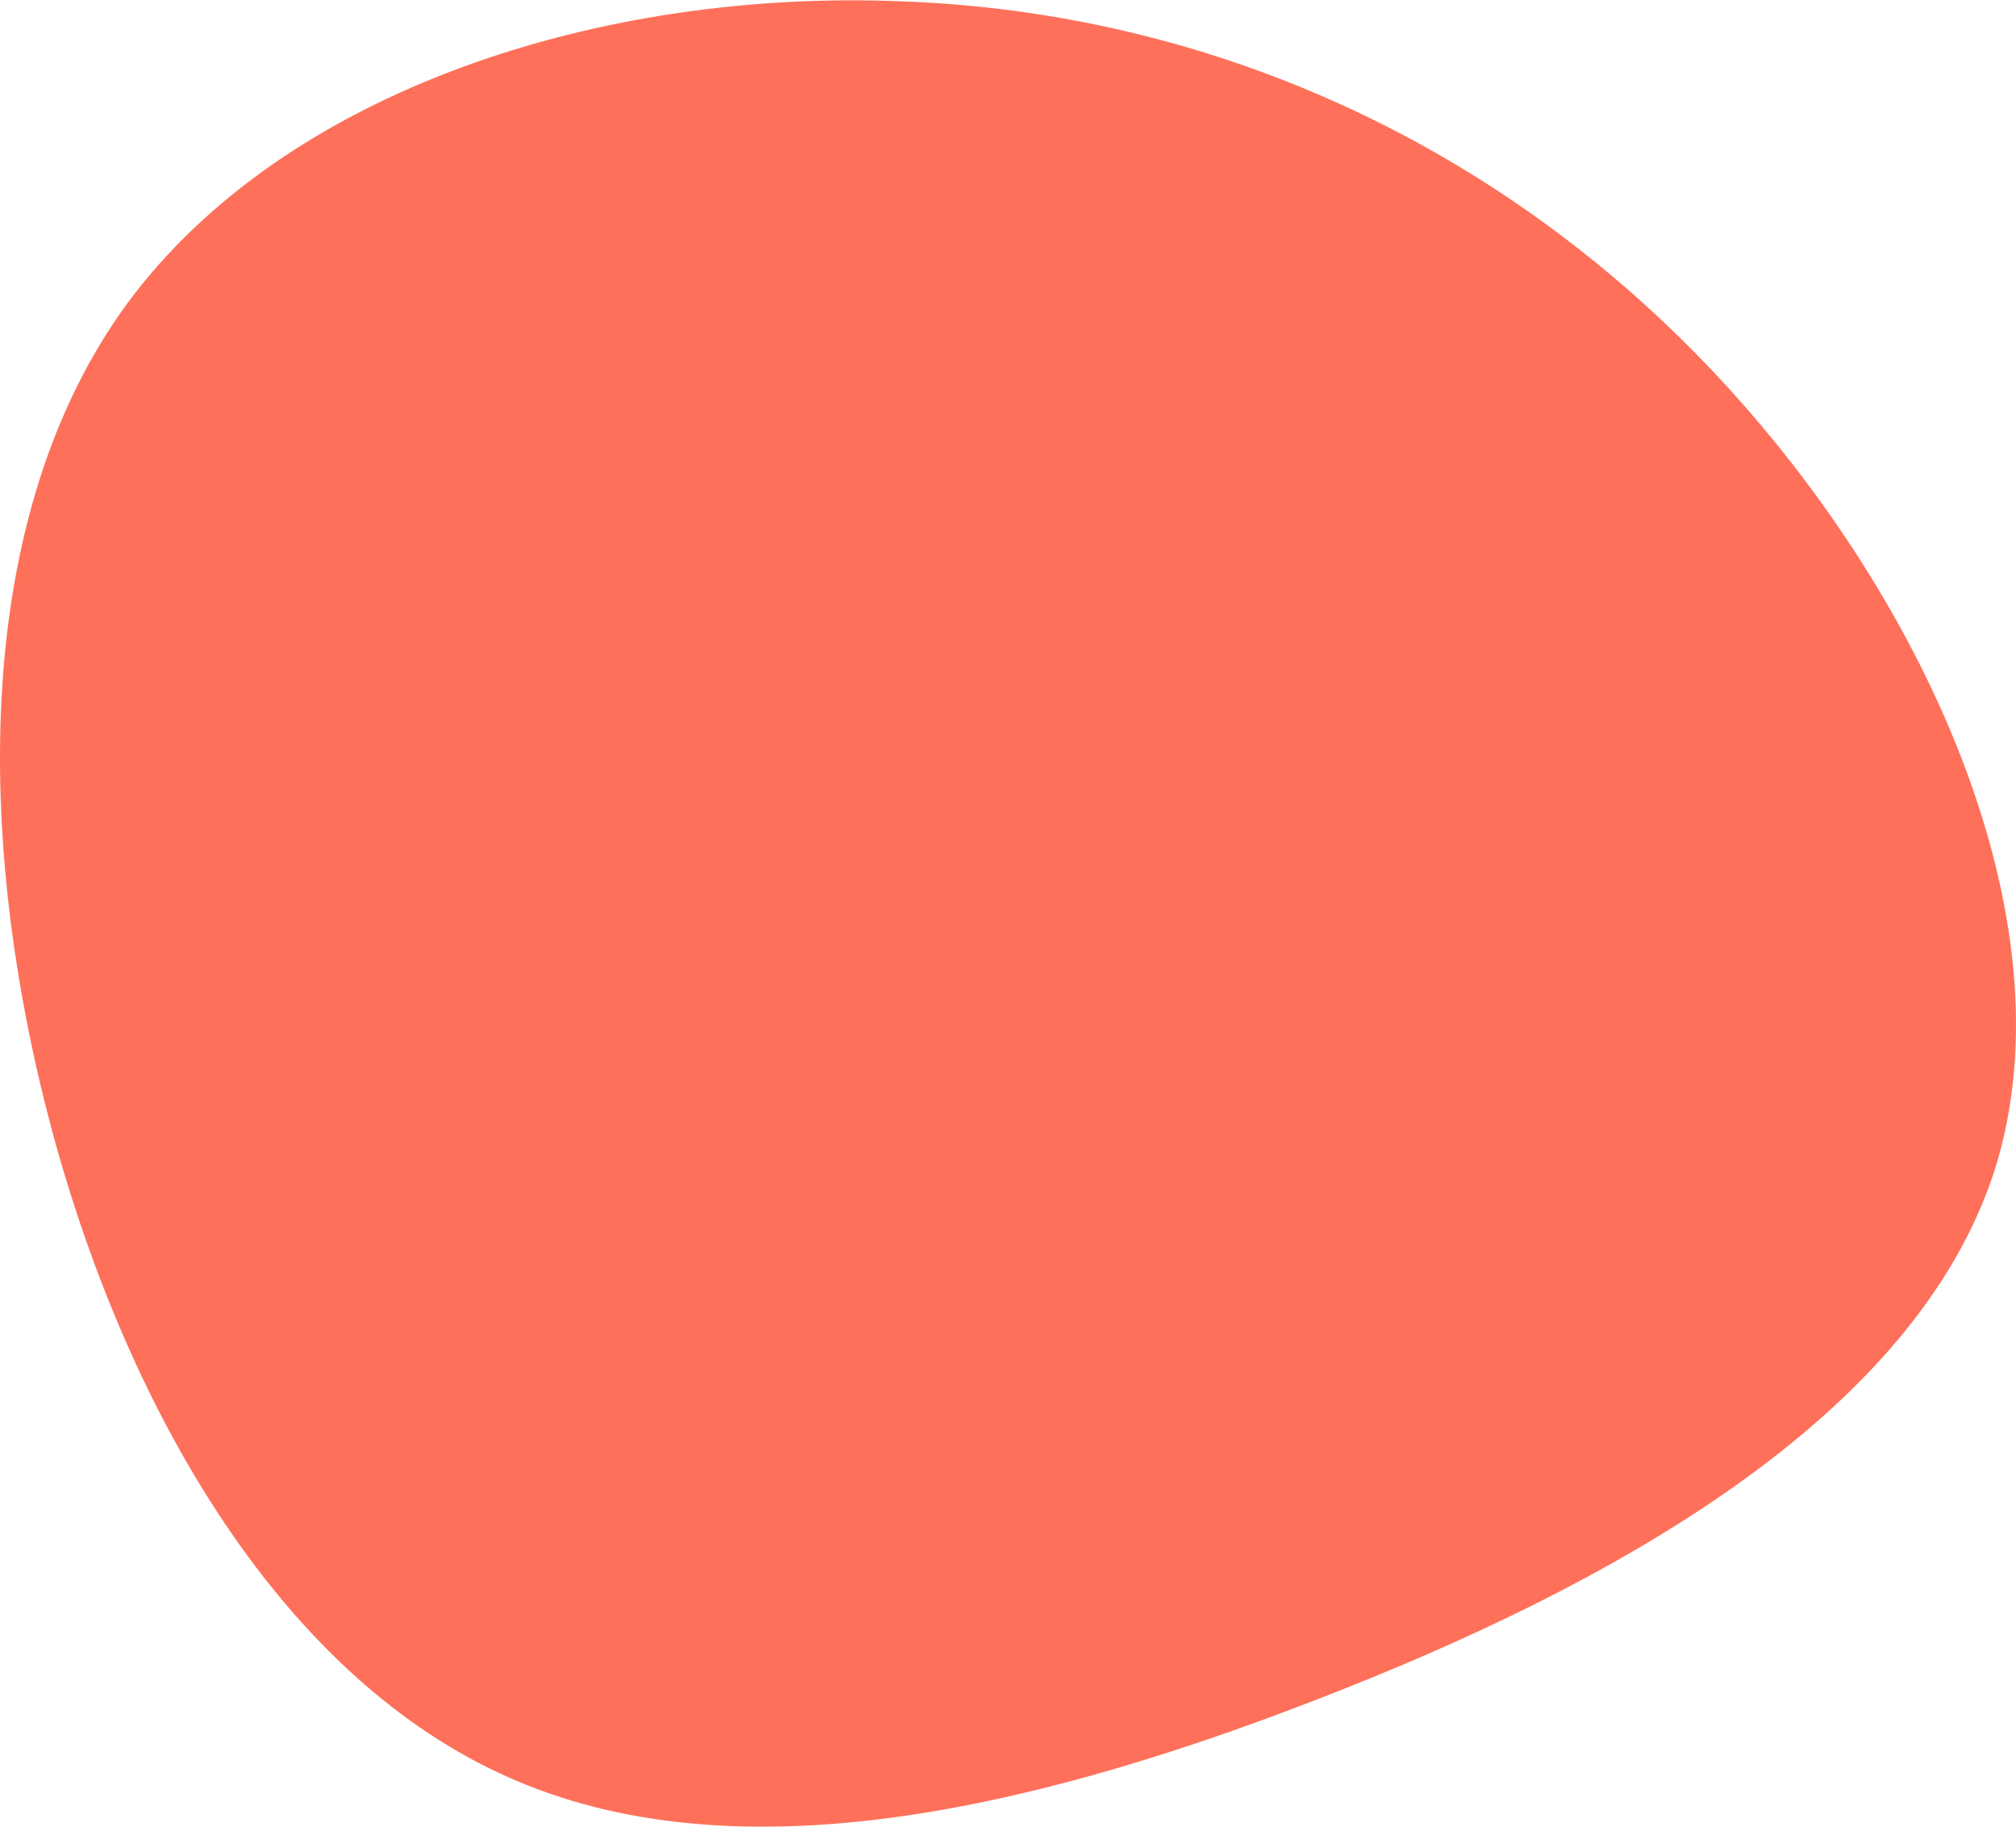
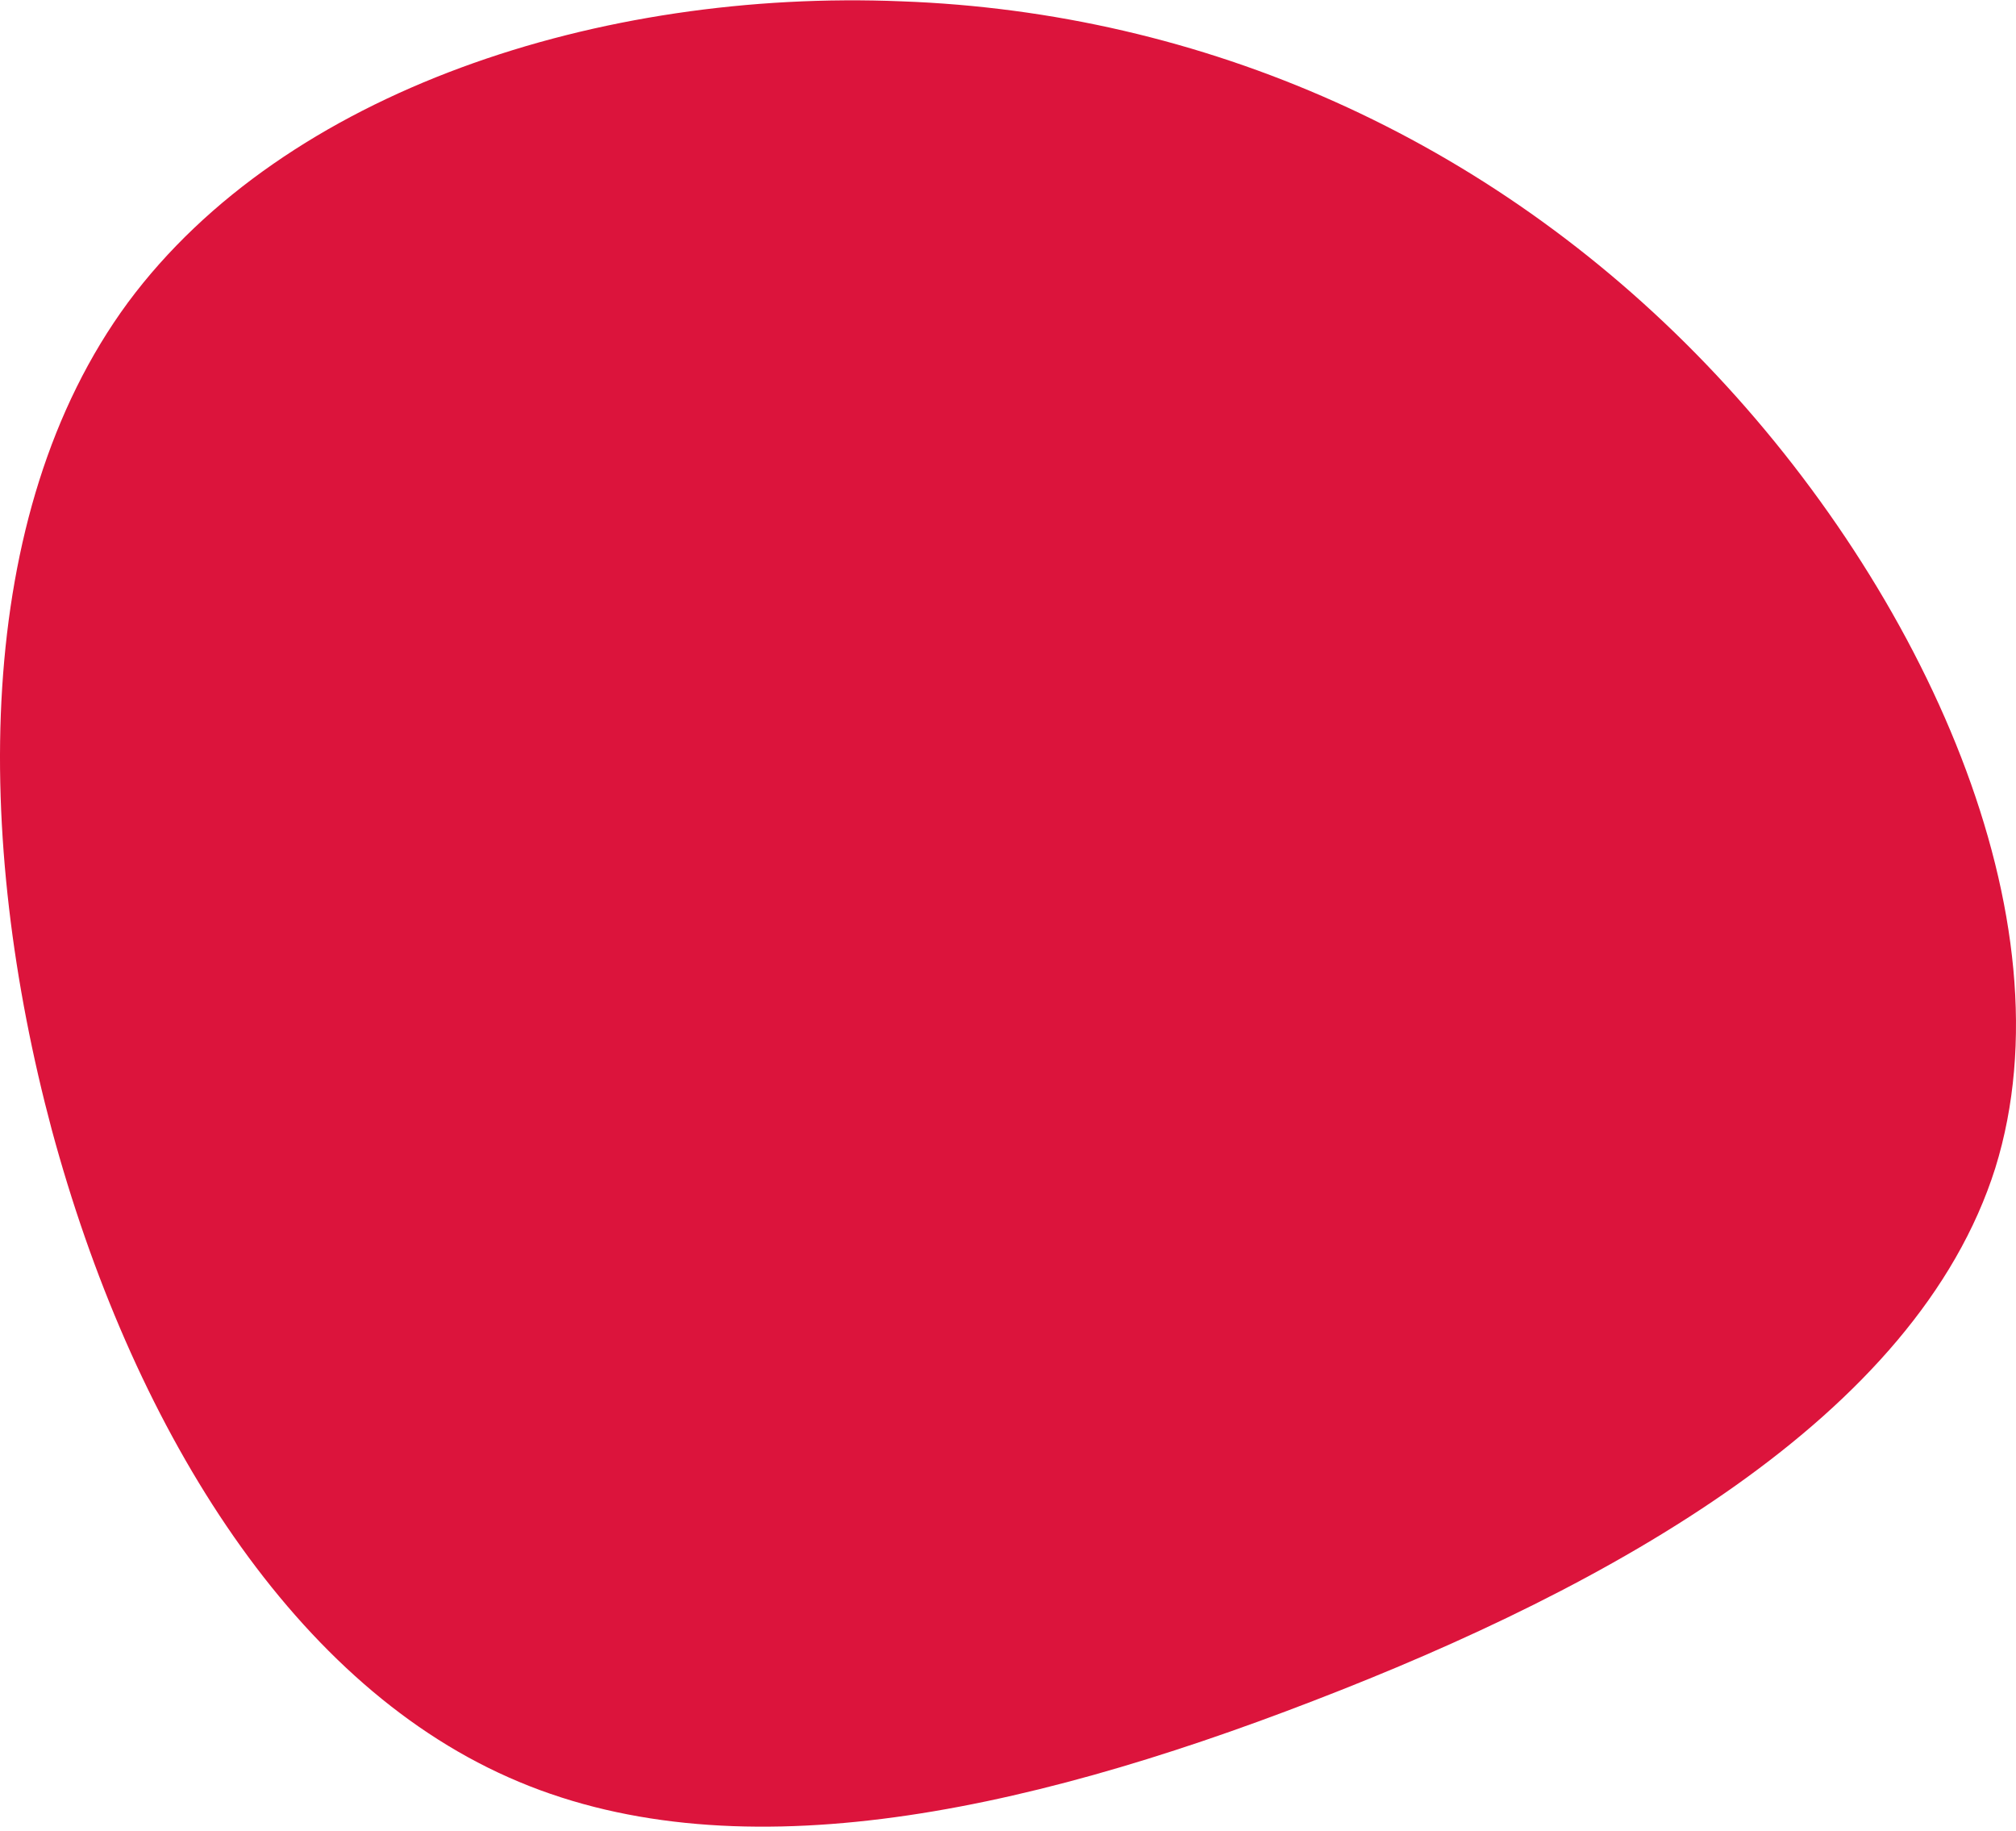
<svg xmlns="http://www.w3.org/2000/svg" width="509" height="462" viewBox="0 0 509 462" fill="none">
-   <path d="M430.684 91.848C485.587 148.958 523.332 231.872 503.773 294.831C483.871 357.79 406.664 400.451 331.516 429.351C256.711 458.25 183.965 473.388 128.376 448.617C72.444 423.846 32.983 358.822 13.081 285.198C-6.478 211.917 -7.165 130.036 32.297 76.366C72.101 22.695 151.71 -2.763 227.544 0.333C303.722 3.085 375.781 34.737 430.684 91.848Z" fill="#FE705A" />
+   <path d="M430.684 91.848C485.587 148.958 523.332 231.872 503.773 294.831C483.871 357.79 406.664 400.451 331.516 429.351C256.711 458.25 183.965 473.388 128.376 448.617C72.444 423.846 32.983 358.822 13.081 285.198C-6.478 211.917 -7.165 130.036 32.297 76.366C72.101 22.695 151.71 -2.763 227.544 0.333C303.722 3.085 375.781 34.737 430.684 91.848Z" fill="#DC143C" />
</svg>
